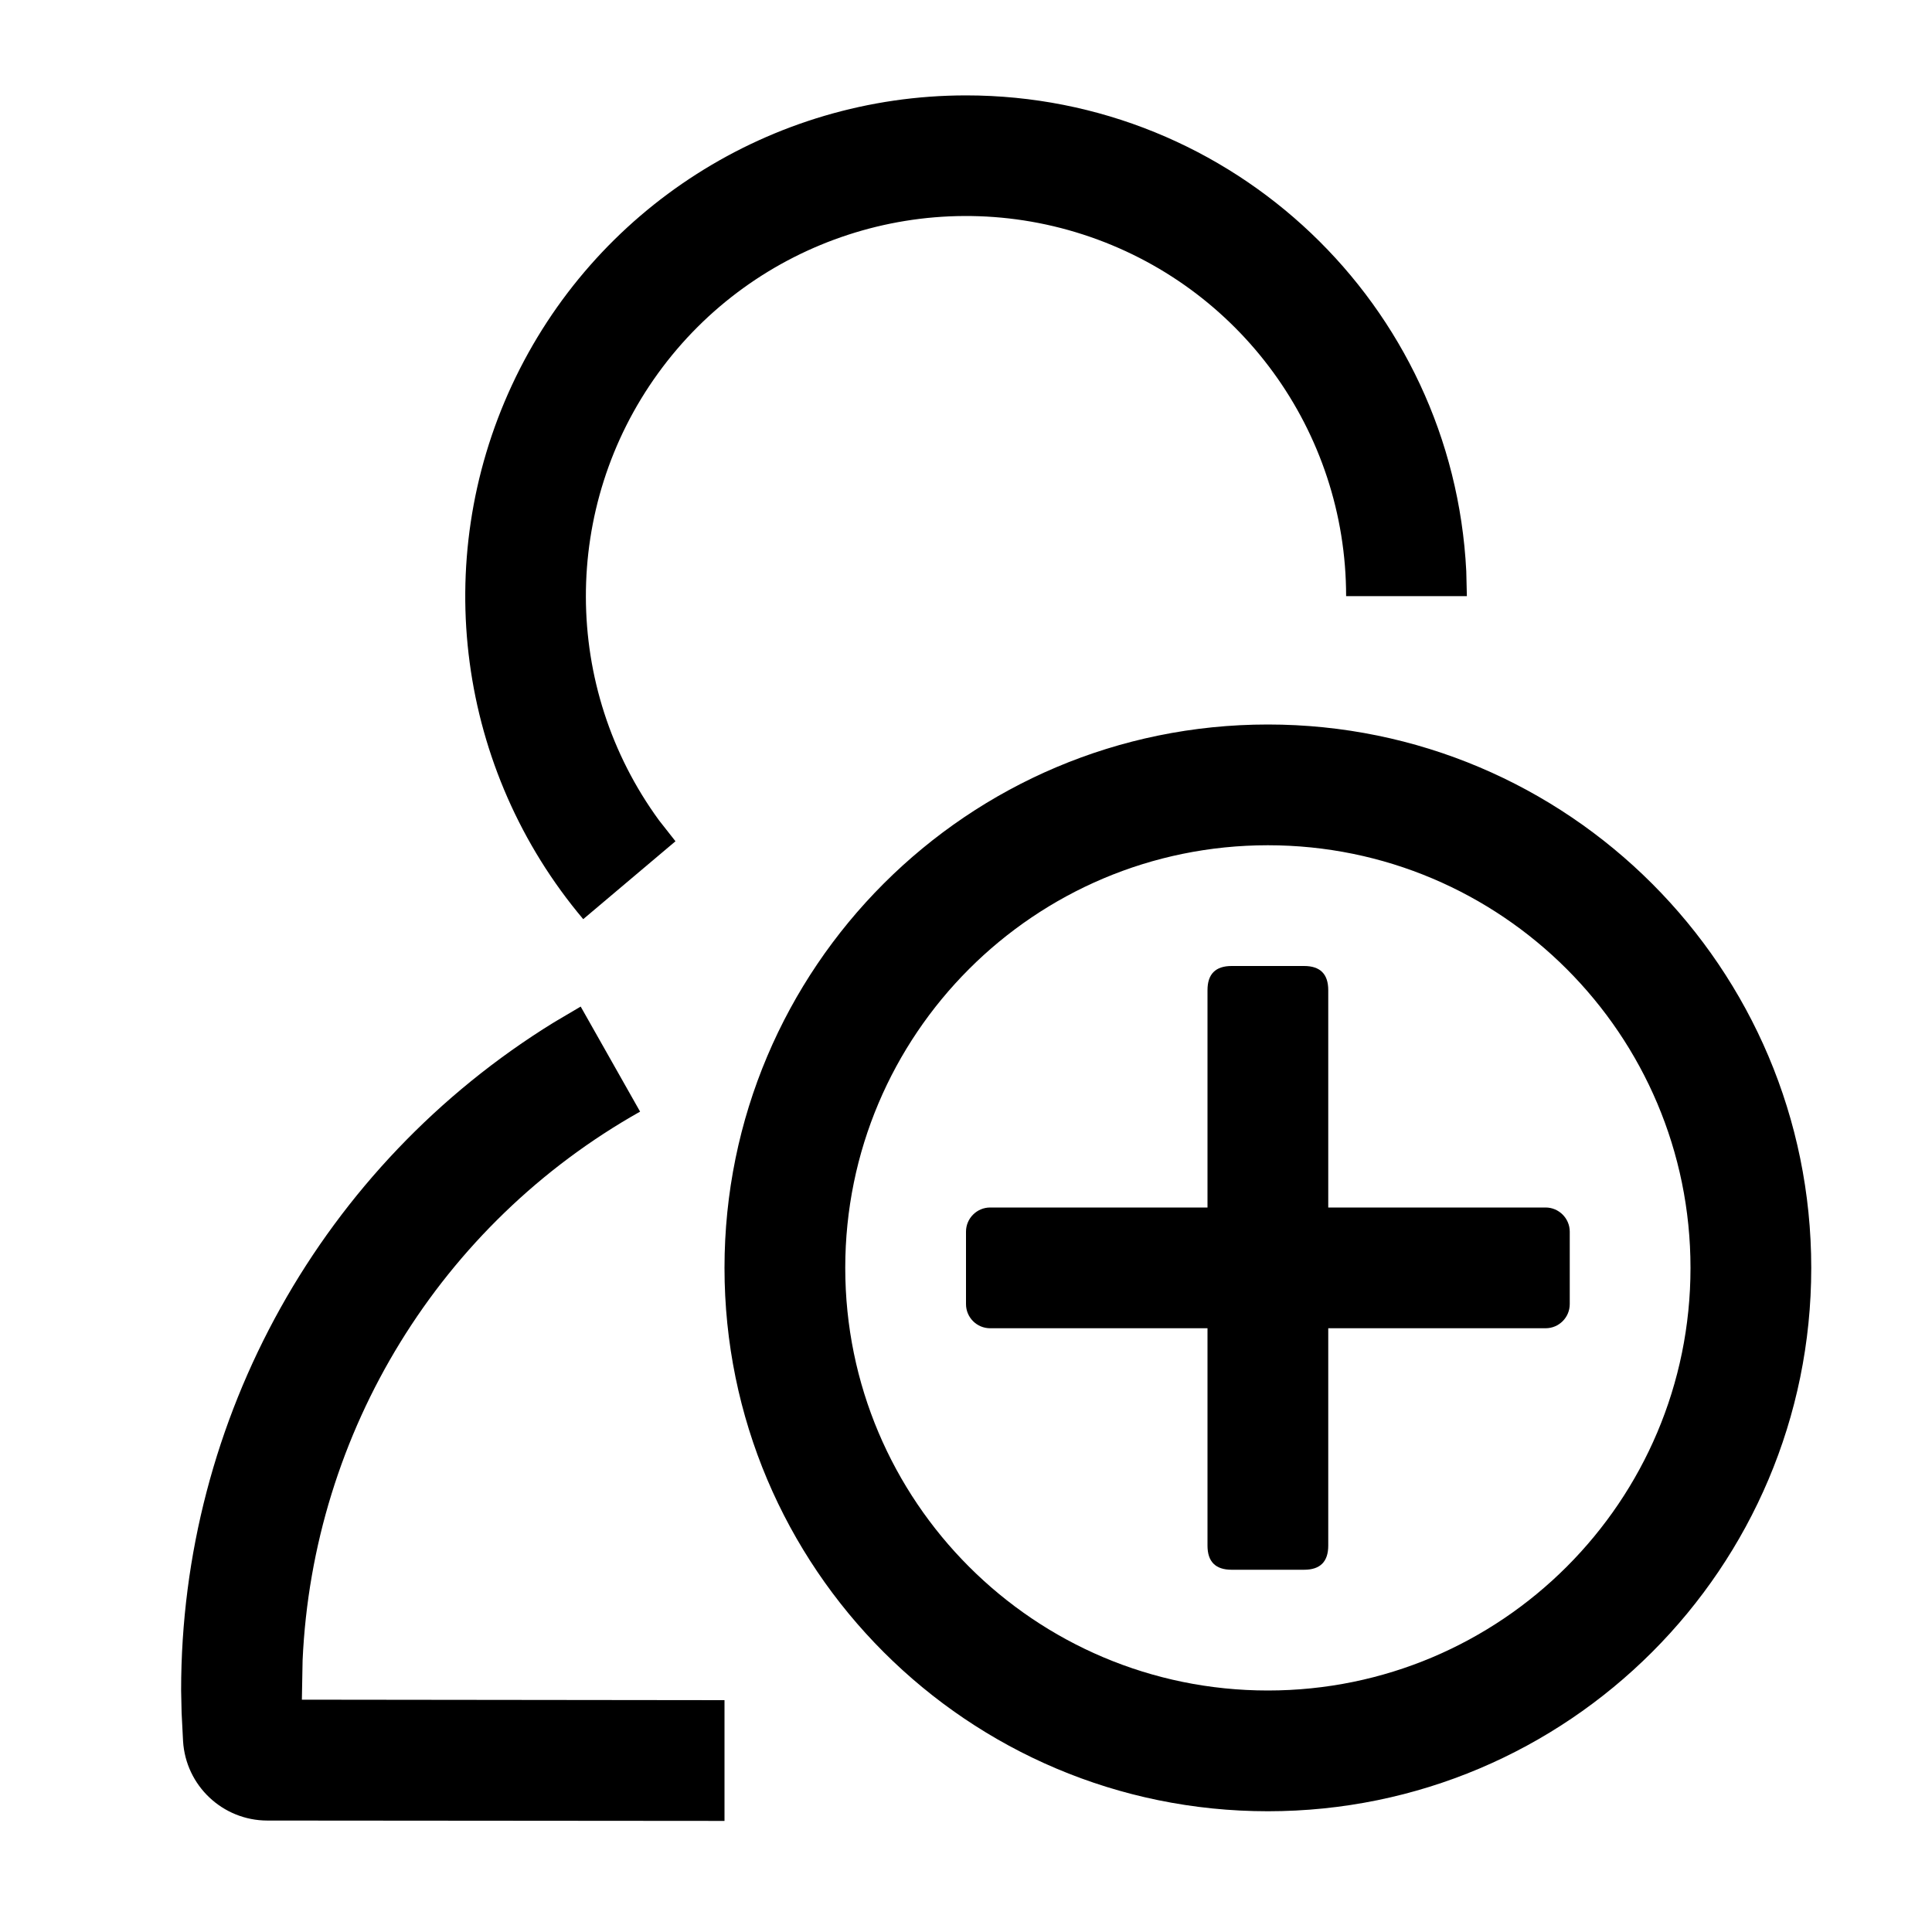
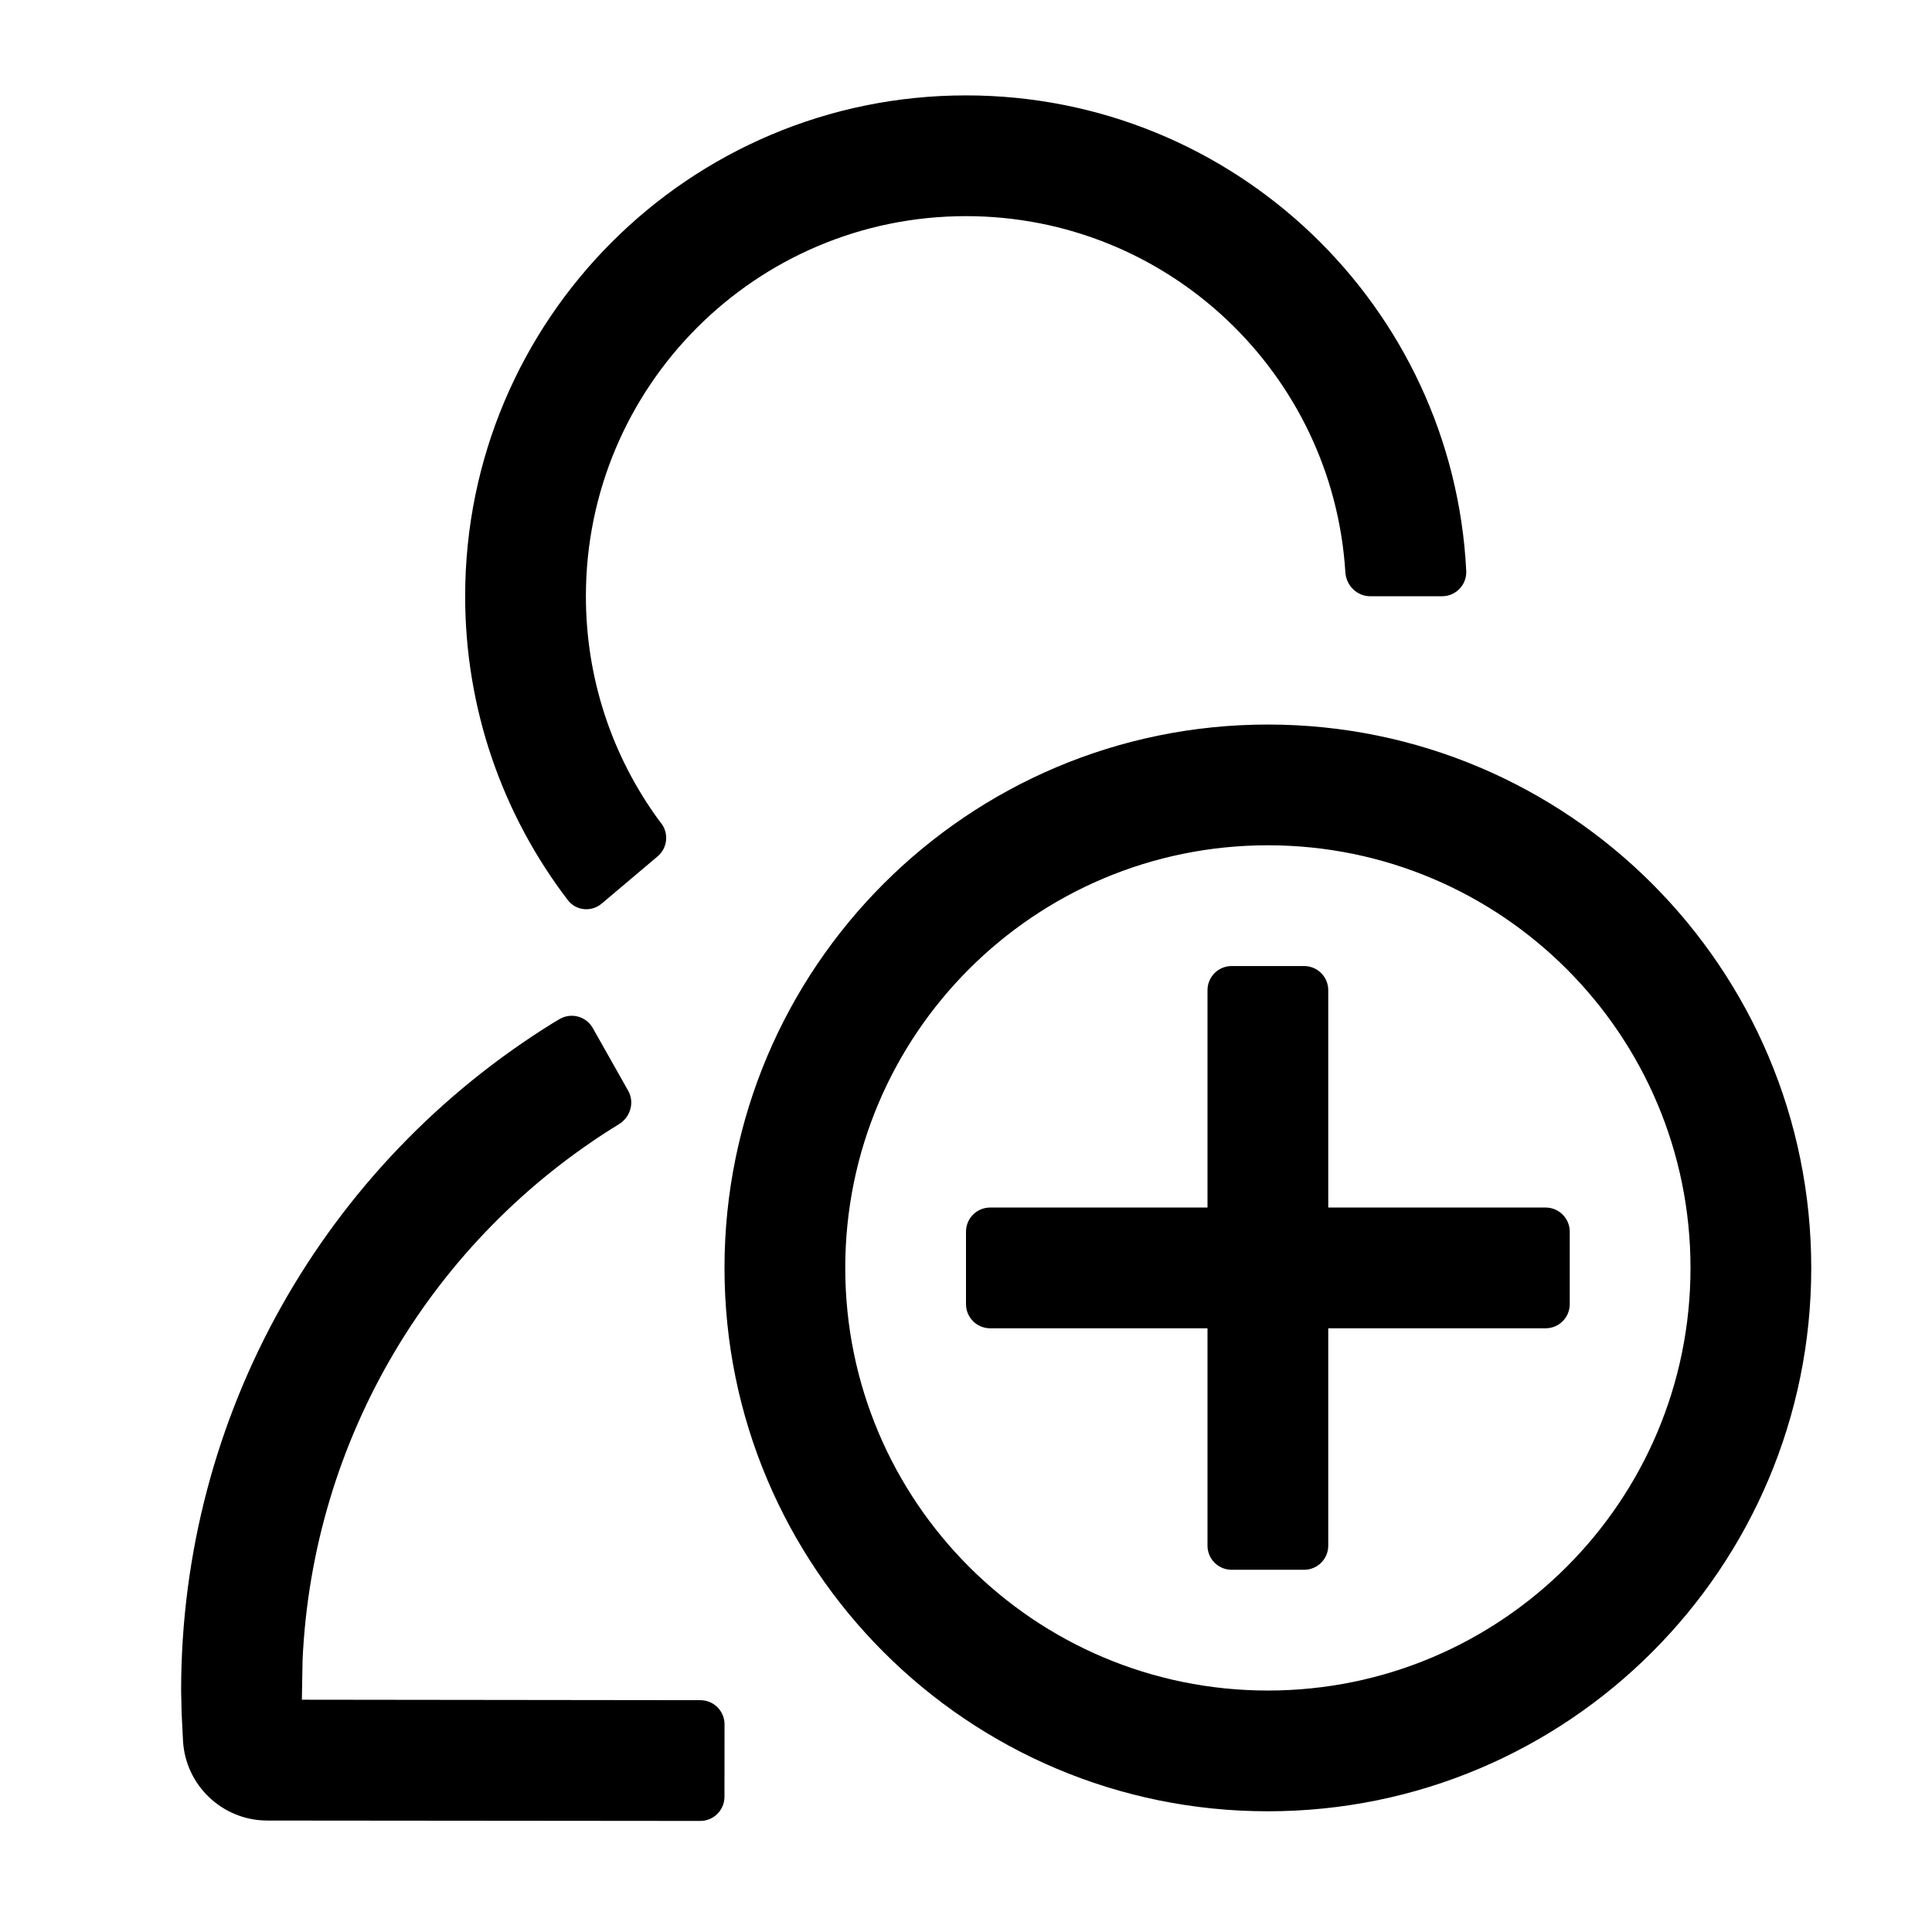
<svg viewBox="0 0 1024 1024" focusable="false">
-   <path d="M512 50.56a265.472 265.472 0 0 1 265.152 252.16l.32 13.248h-64a201.472 201.472 0 1 0-364.16 118.848l8.704 11.072-48.896 41.28A265.472 265.472 0 0 1 512 50.56zM307.776 533.504l31.488 55.68A351.808 351.808 0 0 0 160.384 880L160 900.864l224 .256v64l-242.304-.192a44.8 44.8 0 0 1-44.672-42.112l-.768-14.976L96 896a415.744 415.744 0 0 1 197.568-354.112l14.208-8.384zM672 384a288 288 0 1 1 0 576 288 288 0 0 1 0-576zm0 64a224 224 0 1 0 0 448 224 224 0 0 0 0-448z" />
-   <path d="M652.8 512h38.4q12.8 0 12.8 12.8v294.4q0 12.8-12.8 12.8h-38.4q-12.8 0-12.8-12.8V524.8q0-12.8 12.8-12.8Z" />
-   <path d="M832 652.8v38.4a12.8 12.8 0 0 1-12.8 12.8H524.8a12.8 12.8 0 0 1-12.8-12.8v-38.4c0-7.04 5.76-12.8 12.8-12.8h294.4c7.04 0 12.8 5.76 12.8 12.8z" />
+   <path fill-rule="evenodd" d="m348.552 453.89-29.673 25.057c-5.4 4.561-13.582 3.801-17.876-1.814-35.05-45.826-54.464-102.01-54.464-161.111C246.539 169.412 365.39 50.56 512 50.56c142.168 0 258.233 111.757 265.142 252.212v.136c.175 7.19-5.604 13.114-12.797 13.114h-38.084c-7.068 0-12.755-5.678-13.195-12.733C706.497 197.957 618.988 114.56 512 114.56c-111.264 0-201.462 90.198-201.462 201.462 0 43.425 13.753 84.66 38.724 118.787l1.092 1.388c4.263 5.42 3.466 13.244-1.803 17.694ZM672 960.02c159.06 0 288-128.942 288-287.999 0-159.058-128.94-288-288-288-159.058 0-288 128.942-288 288 0 159.057 128.942 287.998 288 287.998Zm0-64c123.712 0 224-100.289 224-223.999 0-123.712-100.288-224-224-224s-224 100.288-224 224c0 123.71 100.288 223.998 224 223.998Zm-32-192v115.2c0 7.071 5.73 12.8 12.8 12.8h38.4c7.07 0 12.8-5.729 12.8-12.8v-115.2h115.2c7.072 0 12.8-5.729 12.8-12.8v-38.4c0-7.07-5.728-12.8-12.8-12.8H704v-115.2c0-7.07-5.73-12.8-12.8-12.8h-38.4c-7.07 0-12.8 5.73-12.8 12.8v115.2H524.8c-7.07 0-12.8 5.73-12.8 12.8v38.398c0 7.072 5.73 12.8 12.8 12.8H640ZM96.254 907.852 96 896.019c0-146.163 76.043-279.04 197.555-354.097l2.98-1.76c6.172-3.647 14.134-1.515 17.658 4.728l18.752 33.218c3.474 6.156 1.208 13.99-4.818 17.686-98.95 60.696-162.471 166.516-167.768 284.232L160 900.883l211.233.25c7.068.006 12.79 5.74 12.784 12.813l-.034 38.4c-.007 7.072-5.743 12.793-12.812 12.787l-229.484-.205c-23.692-.026-43.279-18.483-44.678-42.1l-.755-14.975Z" />
</svg>
